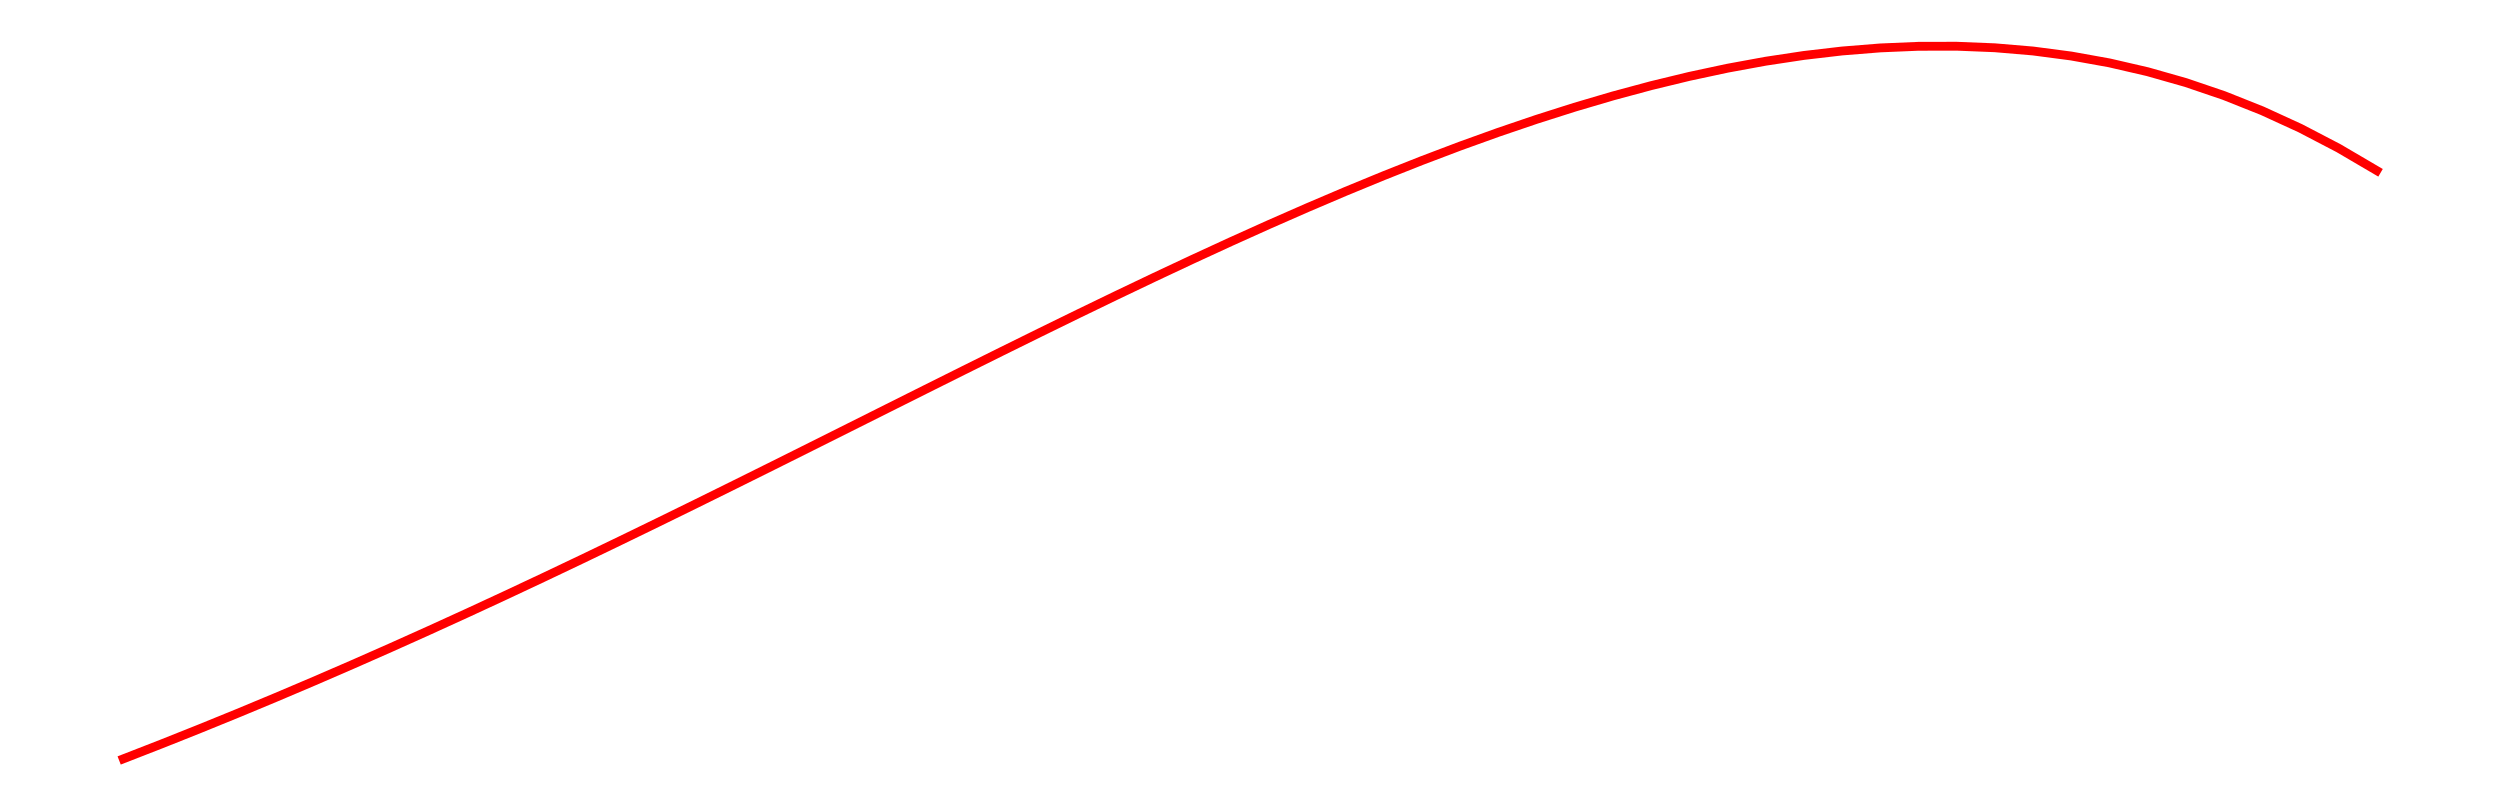
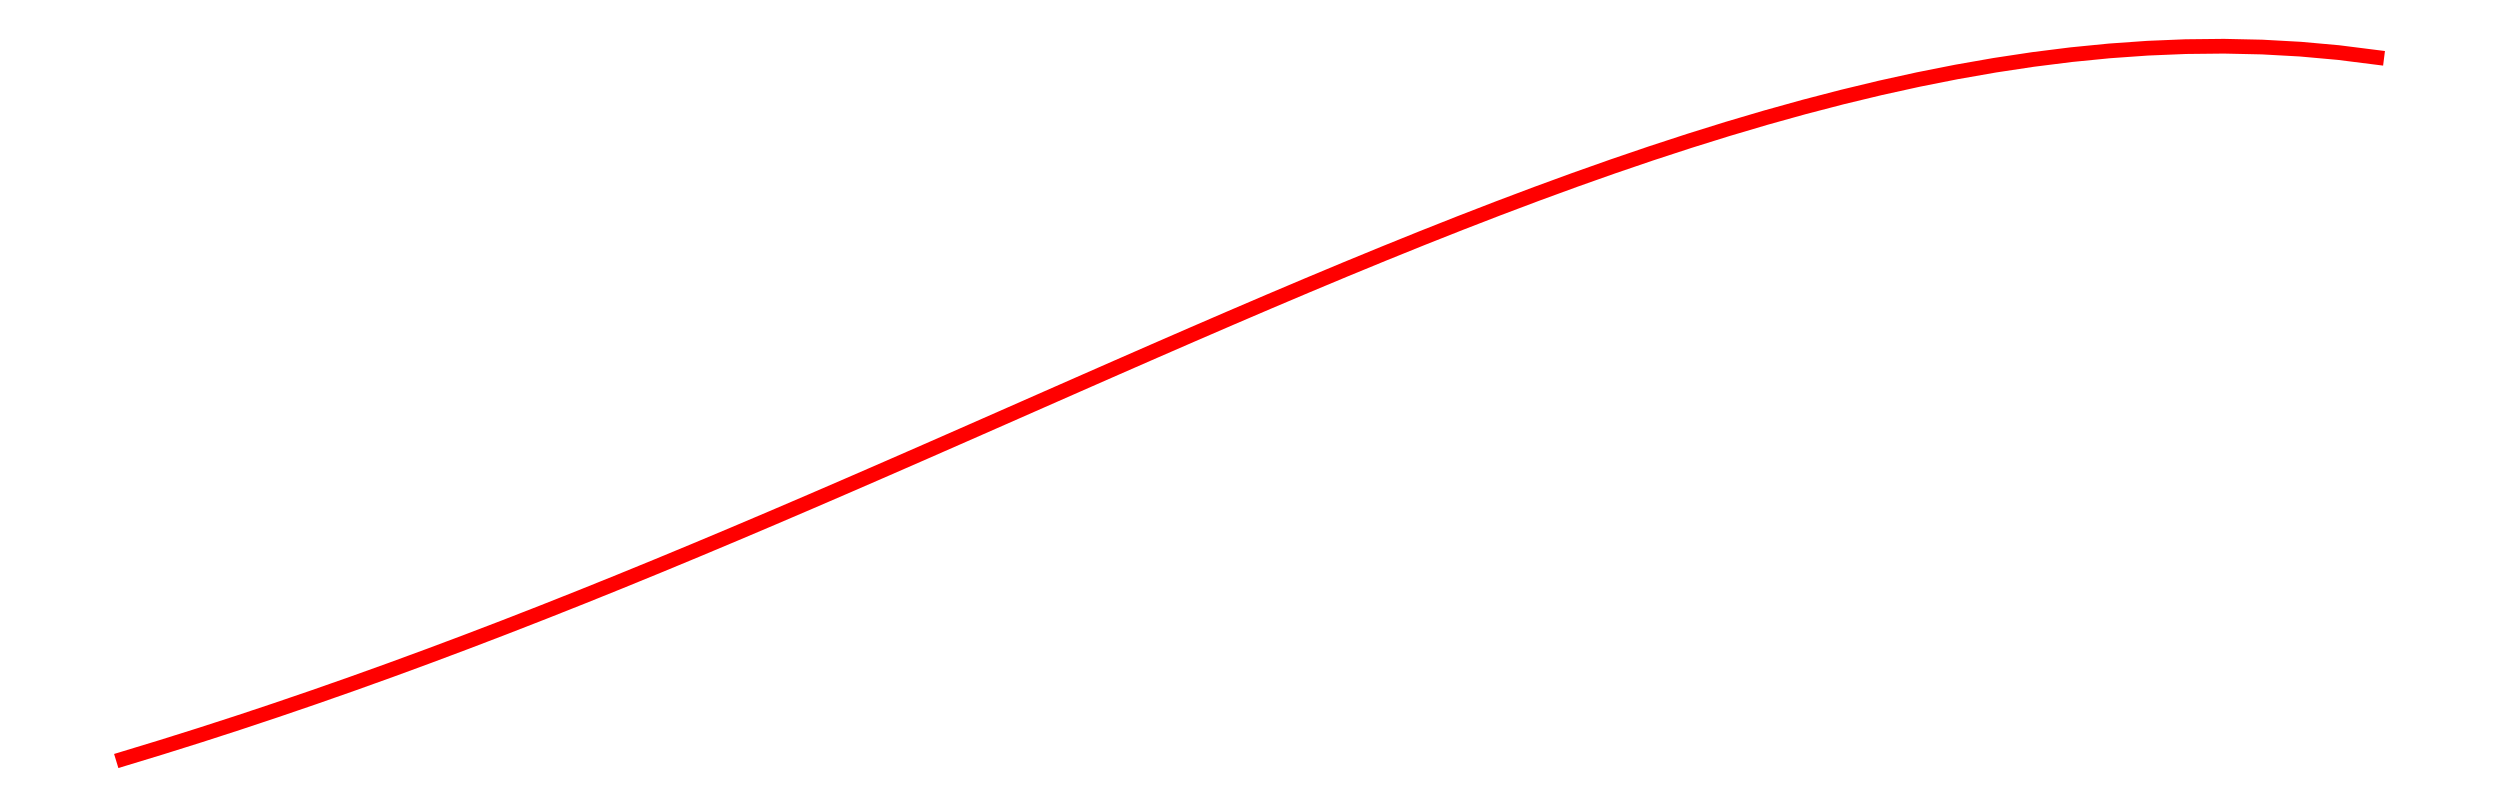
<svg xmlns="http://www.w3.org/2000/svg" width="849.6pt" height="273.6pt" viewBox="0 0 849.6 273.6" version="1.1">
  <defs>
    <style type="text/css">*{stroke-linejoin: round; stroke-linecap: butt}</style>
  </defs>
  <g id="figure_1">
    <g id="patch_1">
      <path d="M 0 273.6  L 849.6 273.6  L 849.6 0  L 0 0  L 0 273.6  z " style="fill: none" />
    </g>
    <g id="axes_1">
      <g id="line2d_1">
-         <path d="M 41.891 257.891  L 54.871 252.834  L 67.851 247.661  L 80.831 242.372  L 93.811 236.969  L 106.791 231.455  L 119.771 225.833  L 132.751 220.107  L 145.731 214.281  L 158.711 208.36  L 171.691 202.348  L 184.671 196.252  L 197.651 190.079  L 210.631 183.834  L 223.61 177.527  L 236.59 171.164  L 249.57 164.754  L 262.55 158.307  L 275.53 151.832  L 288.51 145.34  L 301.49 138.842  L 314.47 132.348  L 327.45 125.871  L 340.43 119.424  L 353.41 113.019  L 366.39 106.67  L 379.37 100.391  L 392.35 94.197  L 405.33 88.103  L 418.31 82.125  L 431.29 76.28  L 444.27 70.584  L 457.25 65.055  L 470.23 59.711  L 483.21 54.57  L 496.19 49.652  L 509.17 44.977  L 522.15 40.564  L 535.13 36.434  L 548.11 32.61  L 561.09 29.112  L 574.07 25.964  L 587.05 23.187  L 600.03 20.807  L 613.01 18.847  L 625.99 17.331  L 638.969 16.286  L 651.949 15.736  L 664.929 15.709  L 677.909 16.231  L 690.889 17.329  L 703.869 19.032  L 716.849 21.368  L 729.829 24.367  L 742.809 28.057  L 755.789 32.47  L 768.769 37.635  L 781.749 43.586  L 794.729 50.352  L 807.709 57.967  " clip-path="url(#pc05e7fdda9)" style="fill: none; stroke: #ff0000; stroke-width: 3; stroke-linecap: square" />
+         <path d="M 41.891 257.891  L 54.871 253.939  L 67.851 249.861  L 80.831 245.66  L 93.811 241.34  L 106.791 236.902  L 119.771 232.349  L 132.751 227.687  L 145.731 222.918  L 158.711 218.046  L 171.691 213.077  L 184.671 208.014  L 197.651 202.863  L 210.631 197.629  L 223.61 192.317  L 236.59 186.934  L 249.57 181.485  L 262.55 175.977  L 275.53 170.418  L 288.51 164.812  L 301.49 159.169  L 314.47 153.496  L 327.45 147.8  L 340.43 142.09  L 353.41 136.374  L 366.39 130.66  L 379.37 124.959  L 392.35 119.279  L 405.33 113.63  L 418.31 108.021  L 431.29 102.463  L 444.27 96.967  L 457.25 91.542  L 470.23 86.201  L 483.21 80.954  L 496.19 75.814  L 509.17 70.791  L 522.15 65.899  L 535.13 61.149  L 548.11 56.554  L 561.09 52.128  L 574.07 47.884  L 587.05 43.835  L 600.03 39.996  L 613.01 36.38  L 625.99 33.002  L 638.969 29.877  L 651.949 27.02  L 664.929 24.446  L 677.909 22.171  L 690.889 20.211  L 703.869 18.581  L 716.849 17.3  L 729.829 16.382  L 742.809 15.846  L 755.789 15.709  L 768.769 15.988  L 781.749 16.702  L 794.729 17.868  L 807.709 19.505  " clip-path="url(#pe10133e188)" style="fill: none; stroke: #ff0000; stroke-width: 5; stroke-linecap: square" />
      </g>
    </g>
  </g>
  <defs>
-     <clipPath id="pc05e7fdda9">
+     <clipPath id="pe10133e188">
      <rect x="3.6" y="3.6" width="842.4" height="266.4" />
    </clipPath>
  </defs>
</svg>
